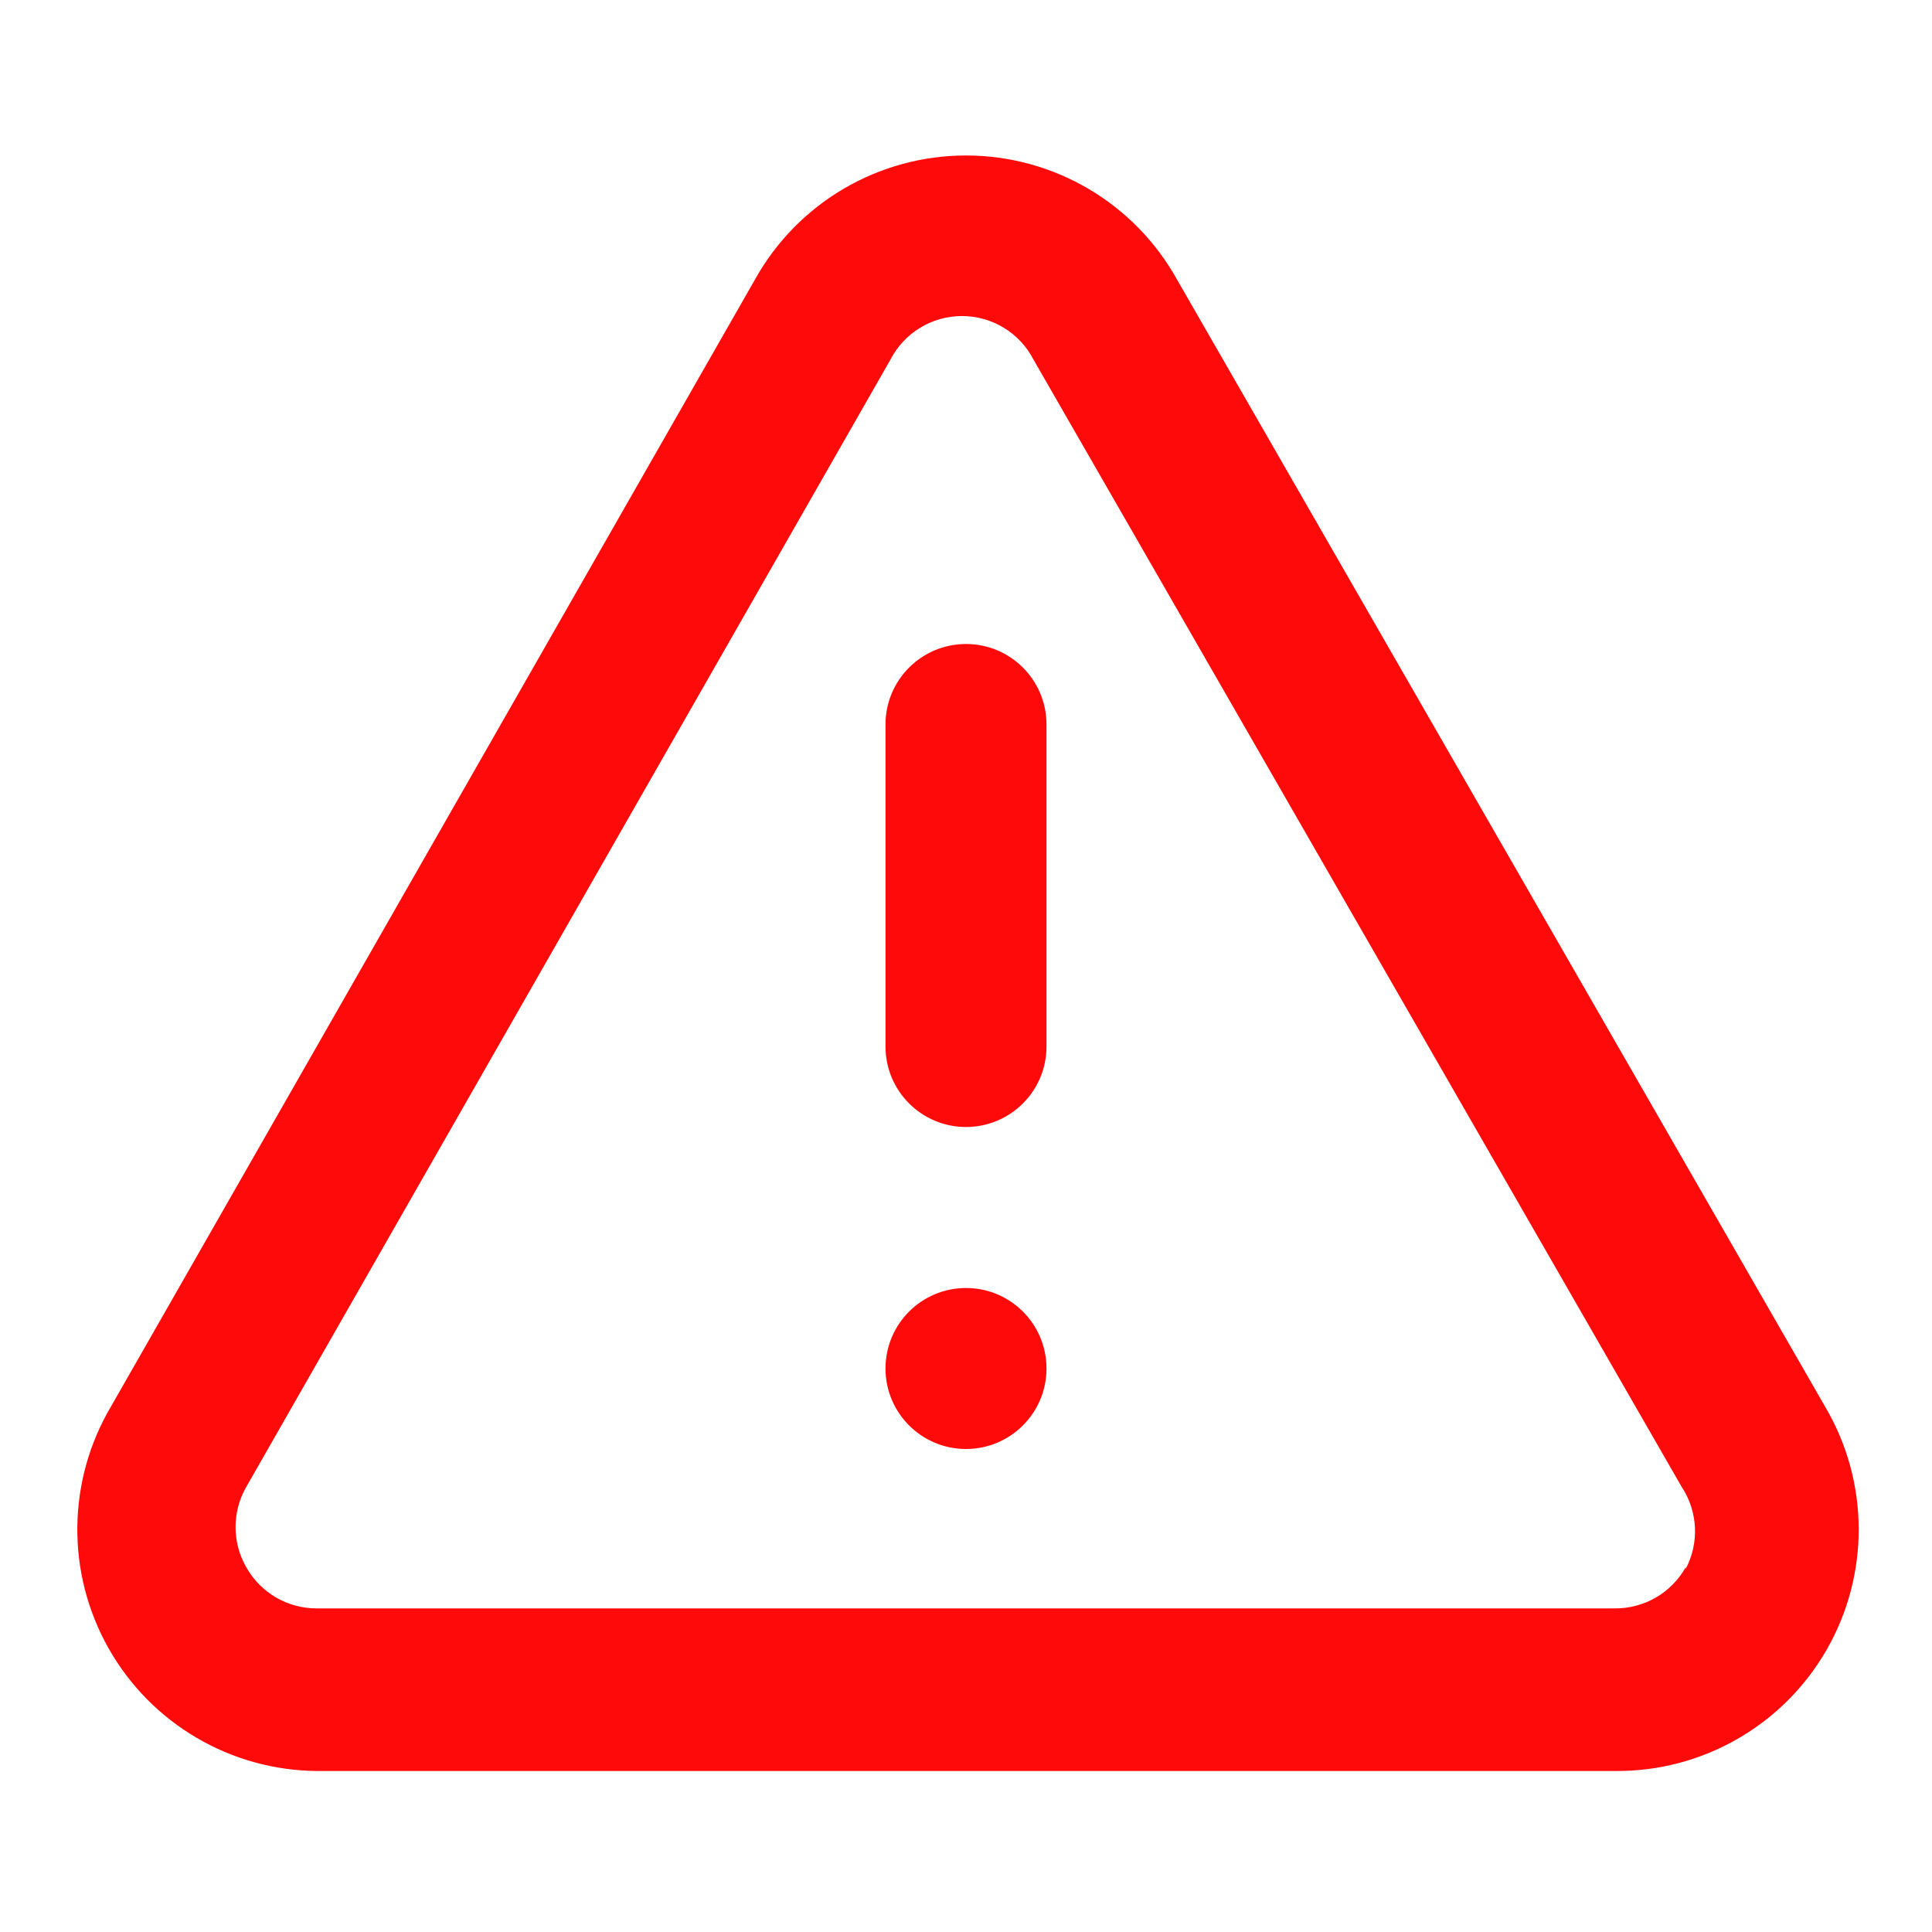
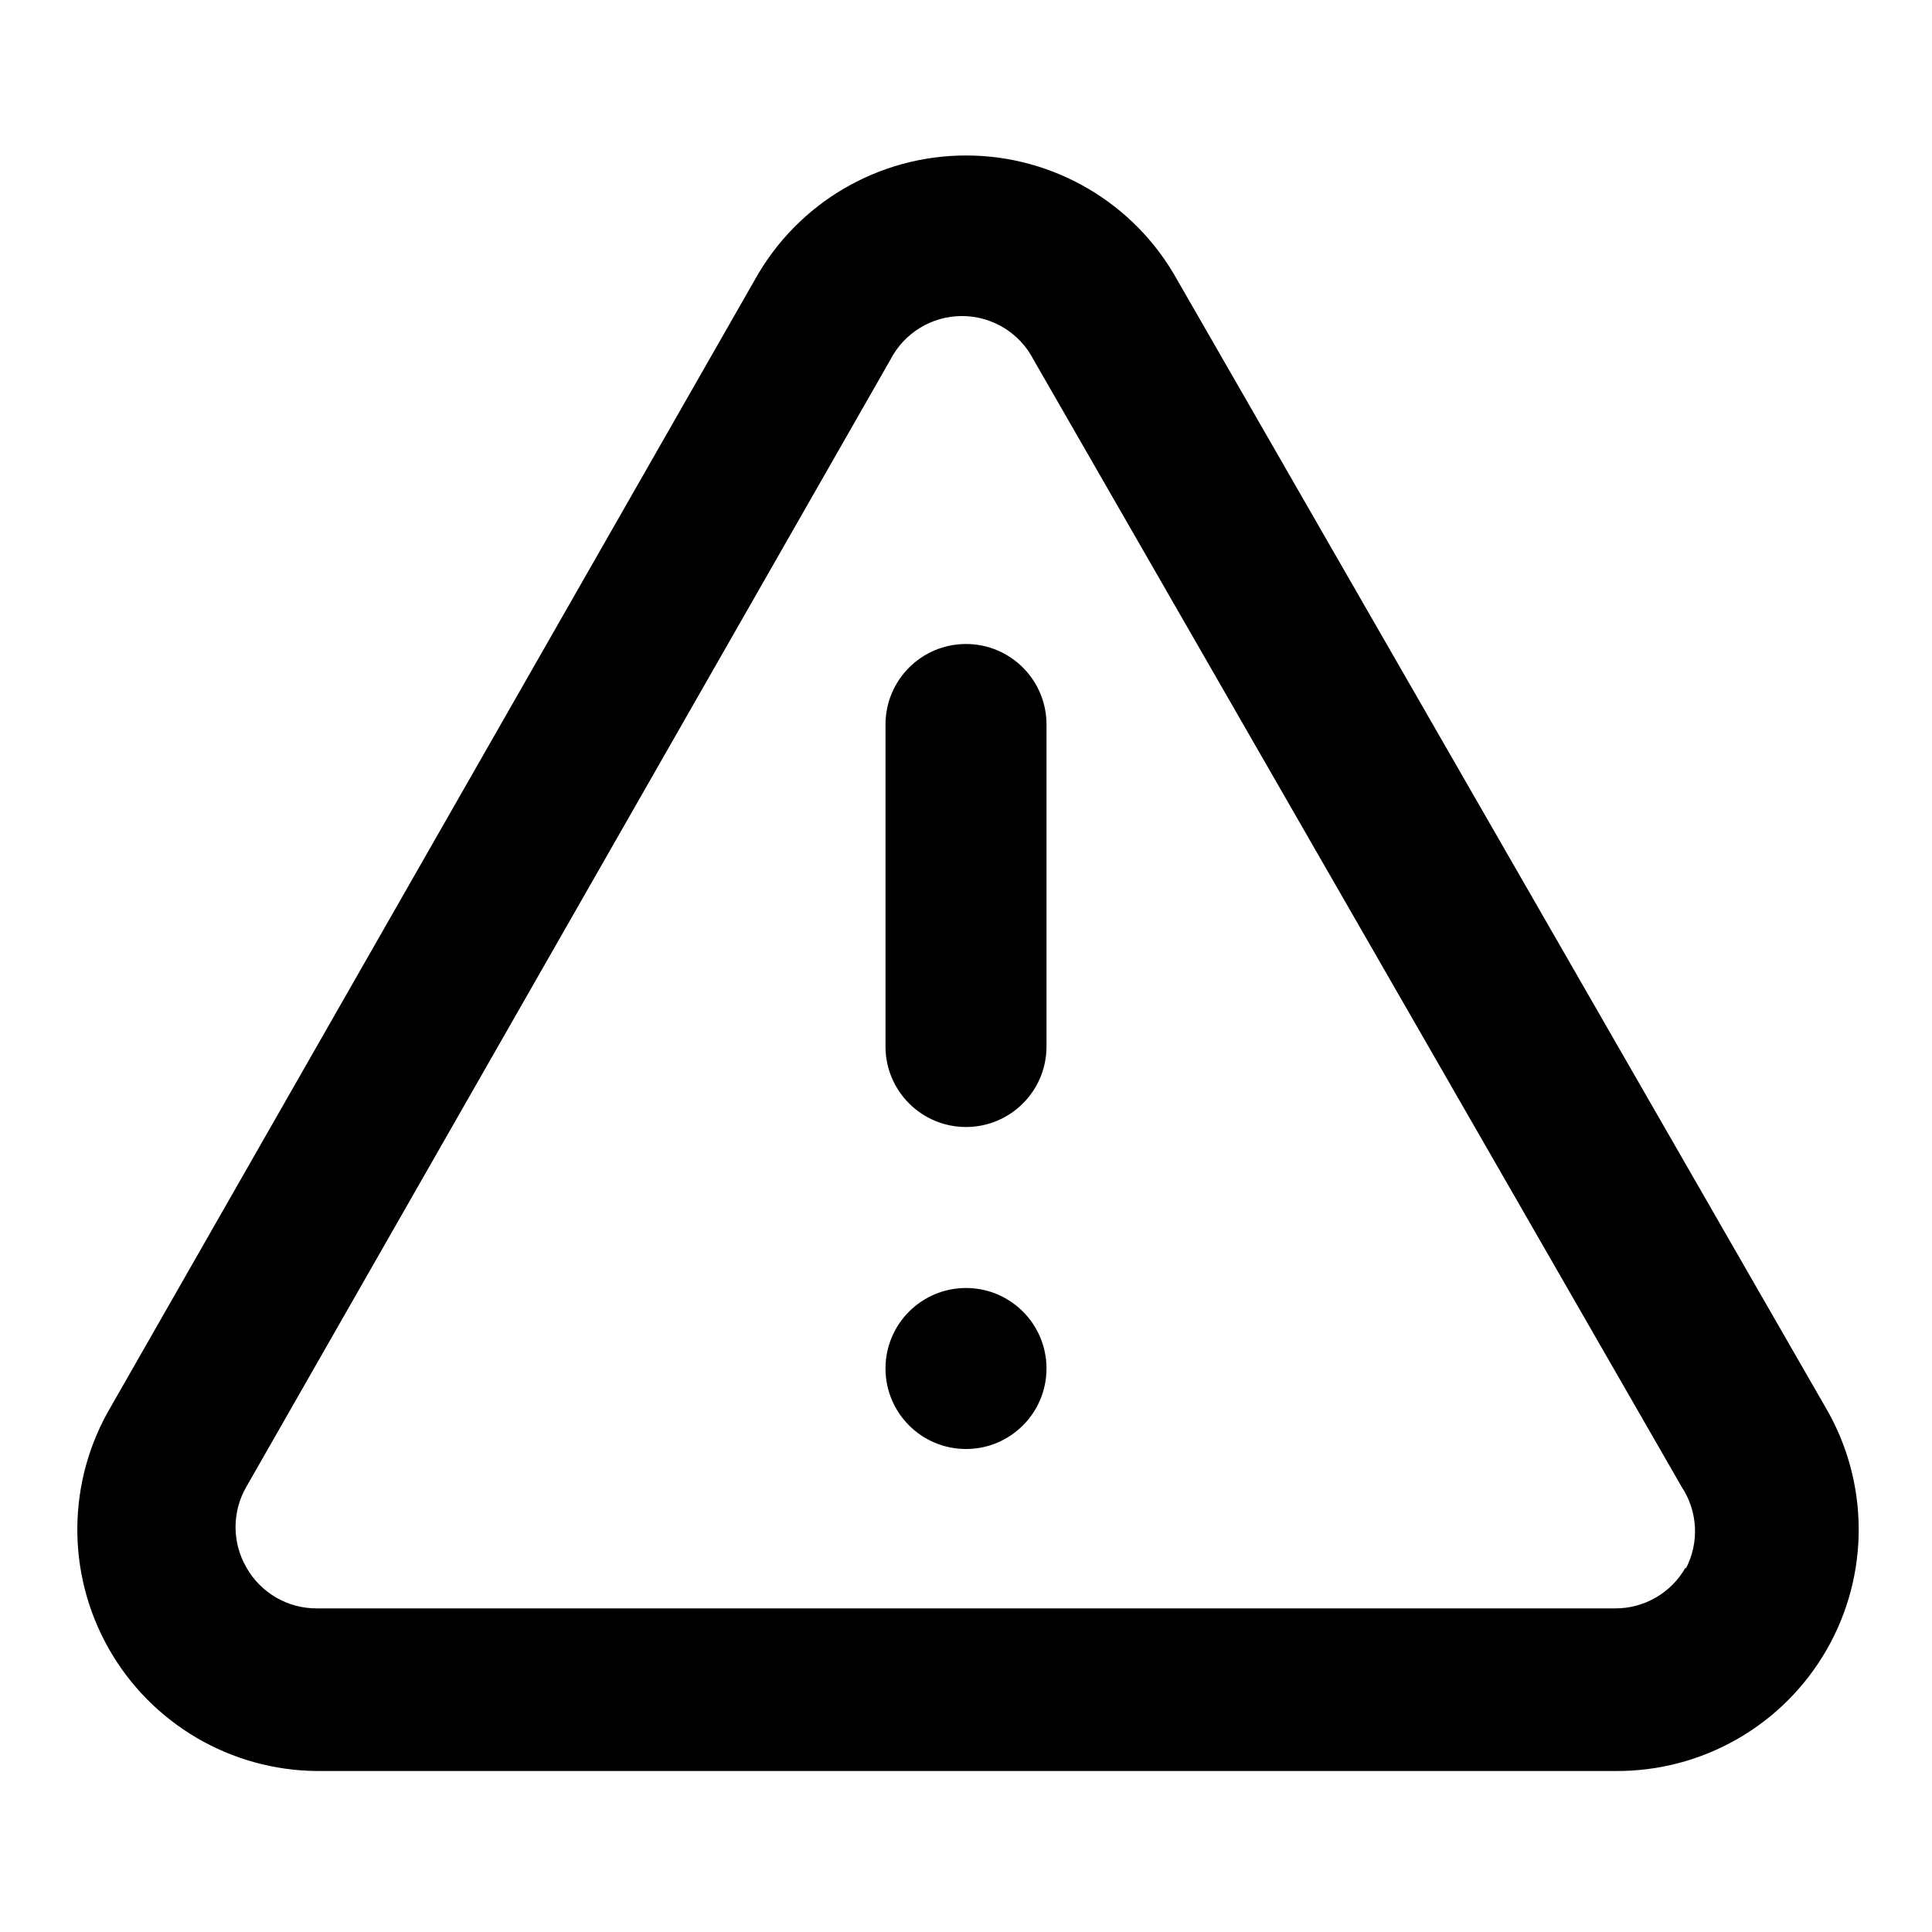
<svg xmlns="http://www.w3.org/2000/svg" version="1.1" id="icon-exclamation-triangle" viewBox="0 0 24 24">
-   <path d="M12,16a1,1,0,1,0,1,1A1,1,0,0,0,12,16Zm10.67,1.47-8.05-14a3,3,0,0,0-5.24,0l-8,14A3,3,0,0,0,3.94,22H20.06a3,3,0,0,0,2.61-4.53Zm-1.73,2a1,1,0,0,1-.88.51H3.94a1,1,0,0,1-.88-.51,1,1,0,0,1,0-1l8-14a1,1,0,0,1,1.78,0l8.05,14A1,1,0,0,1,20.94,19.49ZM12,8a1,1,0,0,0-1,1v4a1,1,0,0,0,2,0V9A1,1,0,0,0,12,8Z" fill="#ff0a0a" />
+   <path d="M12,16a1,1,0,1,0,1,1A1,1,0,0,0,12,16Zm10.67,1.47-8.05-14a3,3,0,0,0-5.24,0l-8,14A3,3,0,0,0,3.94,22H20.06a3,3,0,0,0,2.61-4.53Zm-1.73,2a1,1,0,0,1-.88.51H3.94a1,1,0,0,1-.88-.51,1,1,0,0,1,0-1l8-14a1,1,0,0,1,1.78,0l8.05,14A1,1,0,0,1,20.94,19.49ZM12,8a1,1,0,0,0-1,1v4a1,1,0,0,0,2,0V9A1,1,0,0,0,12,8Z" />
</svg>
